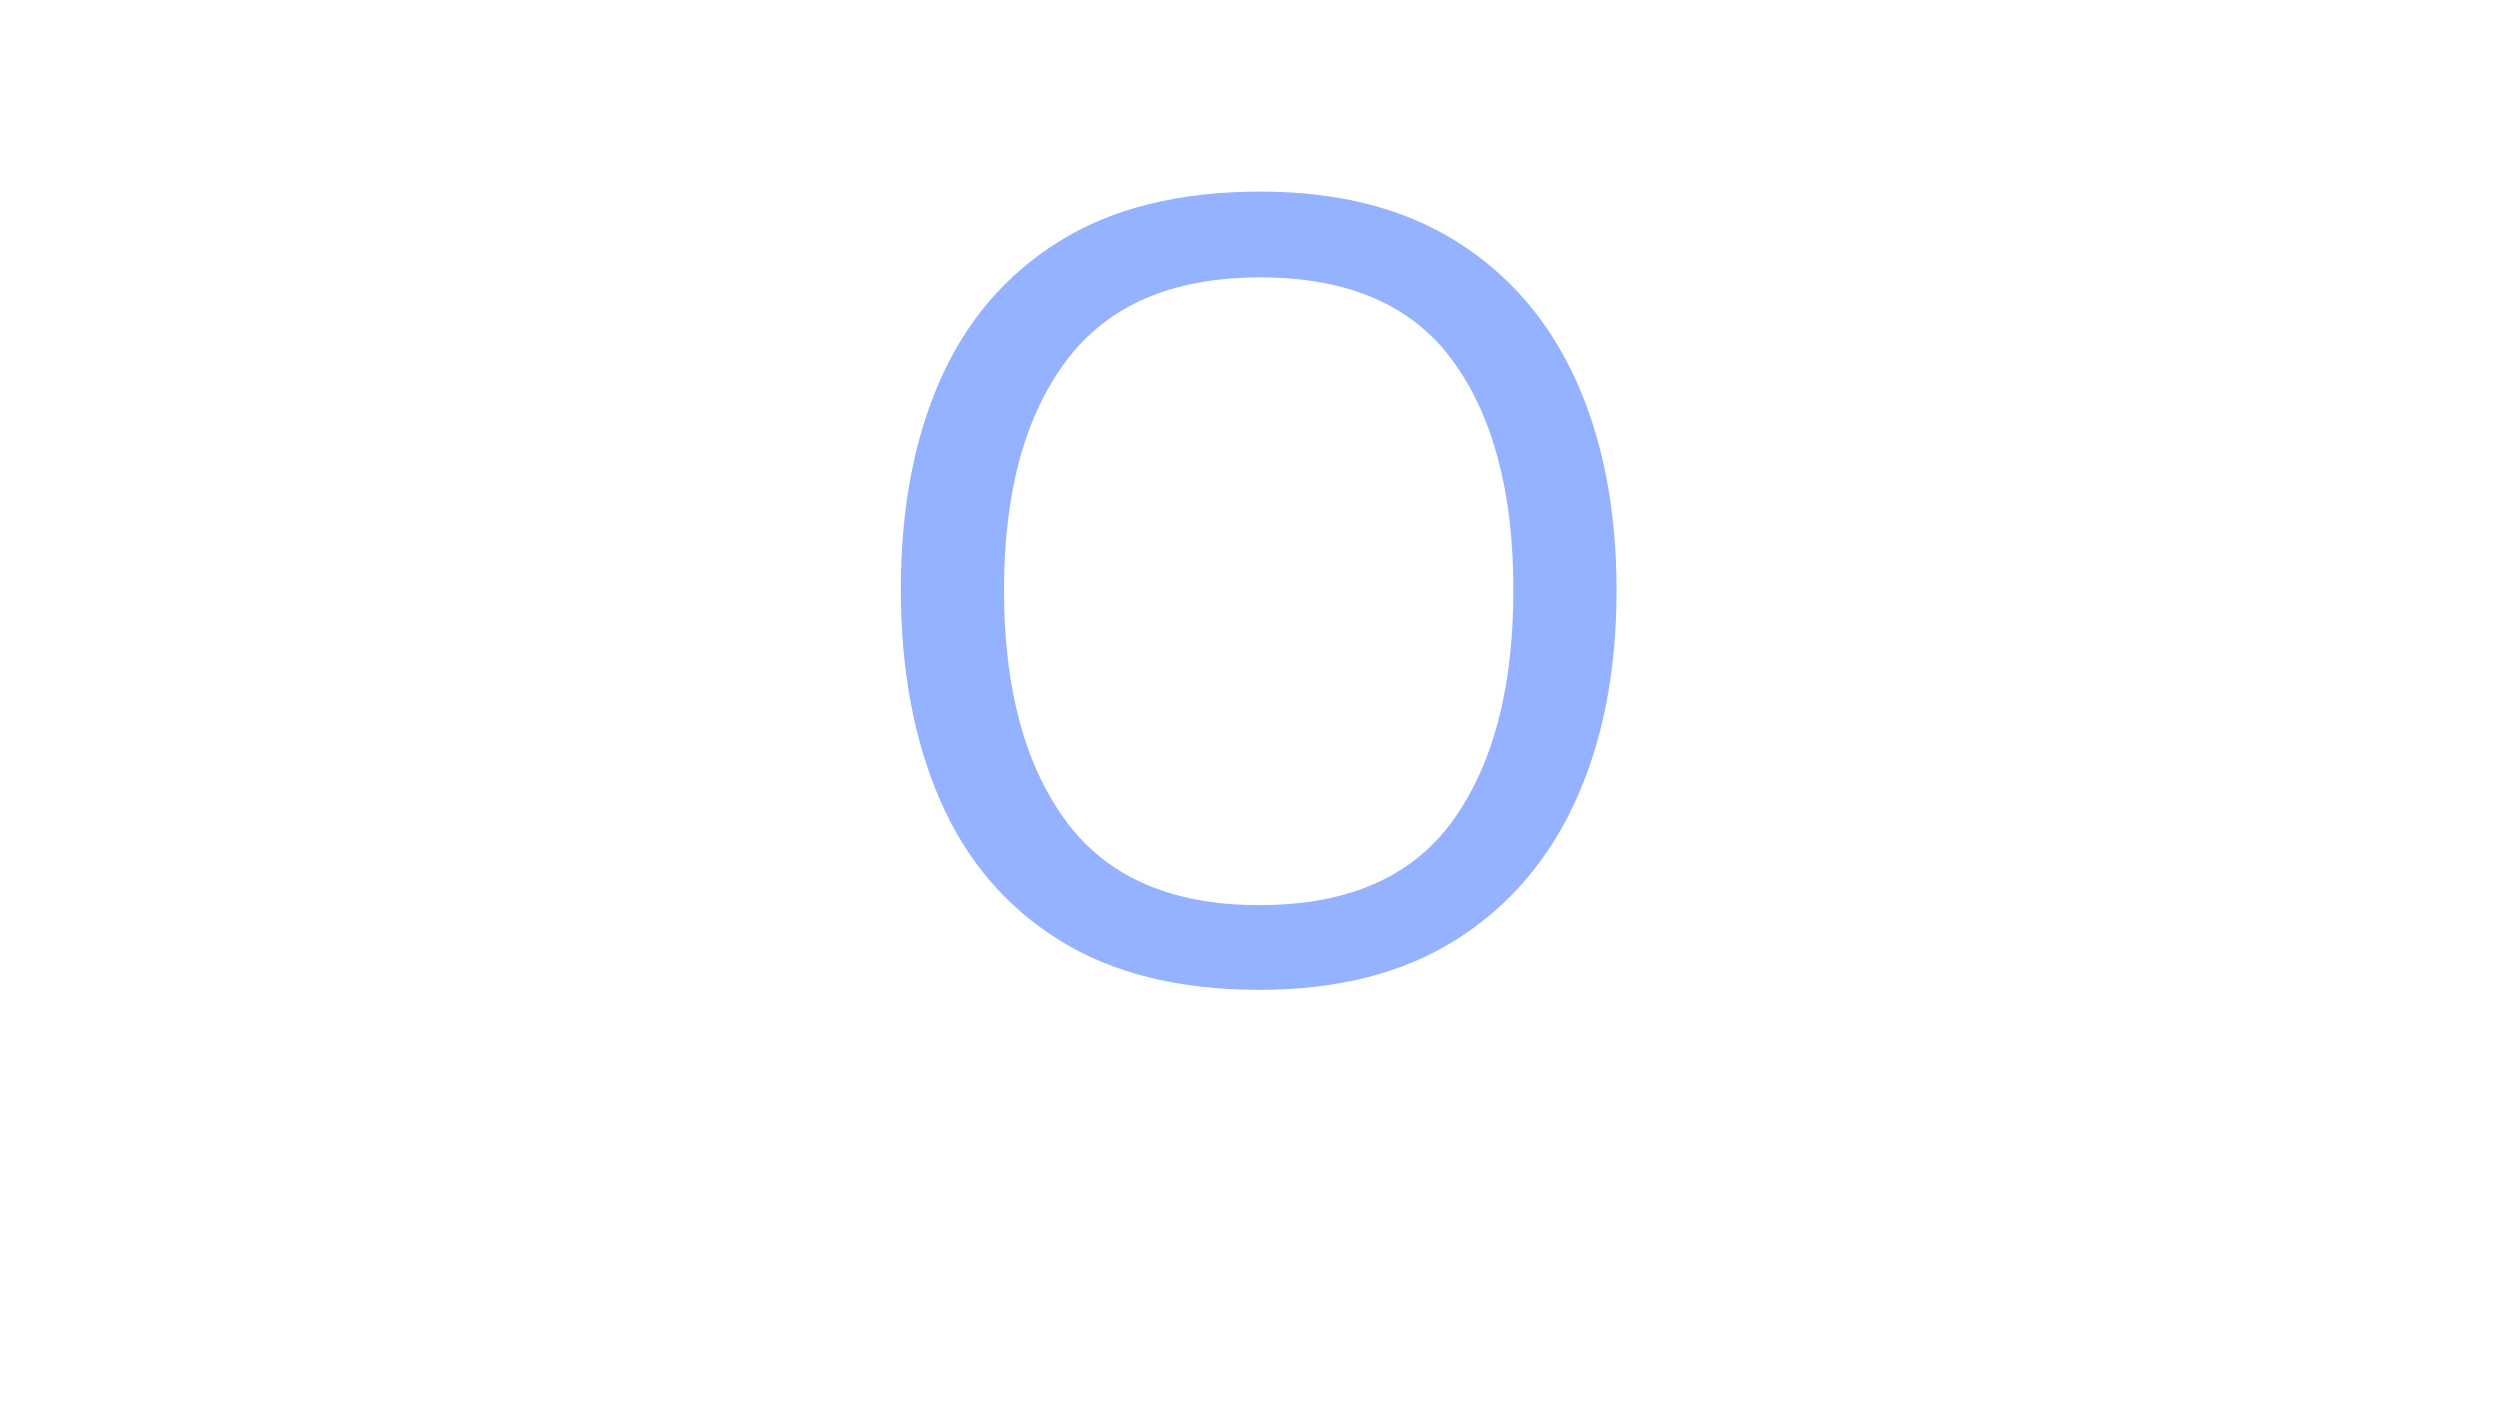
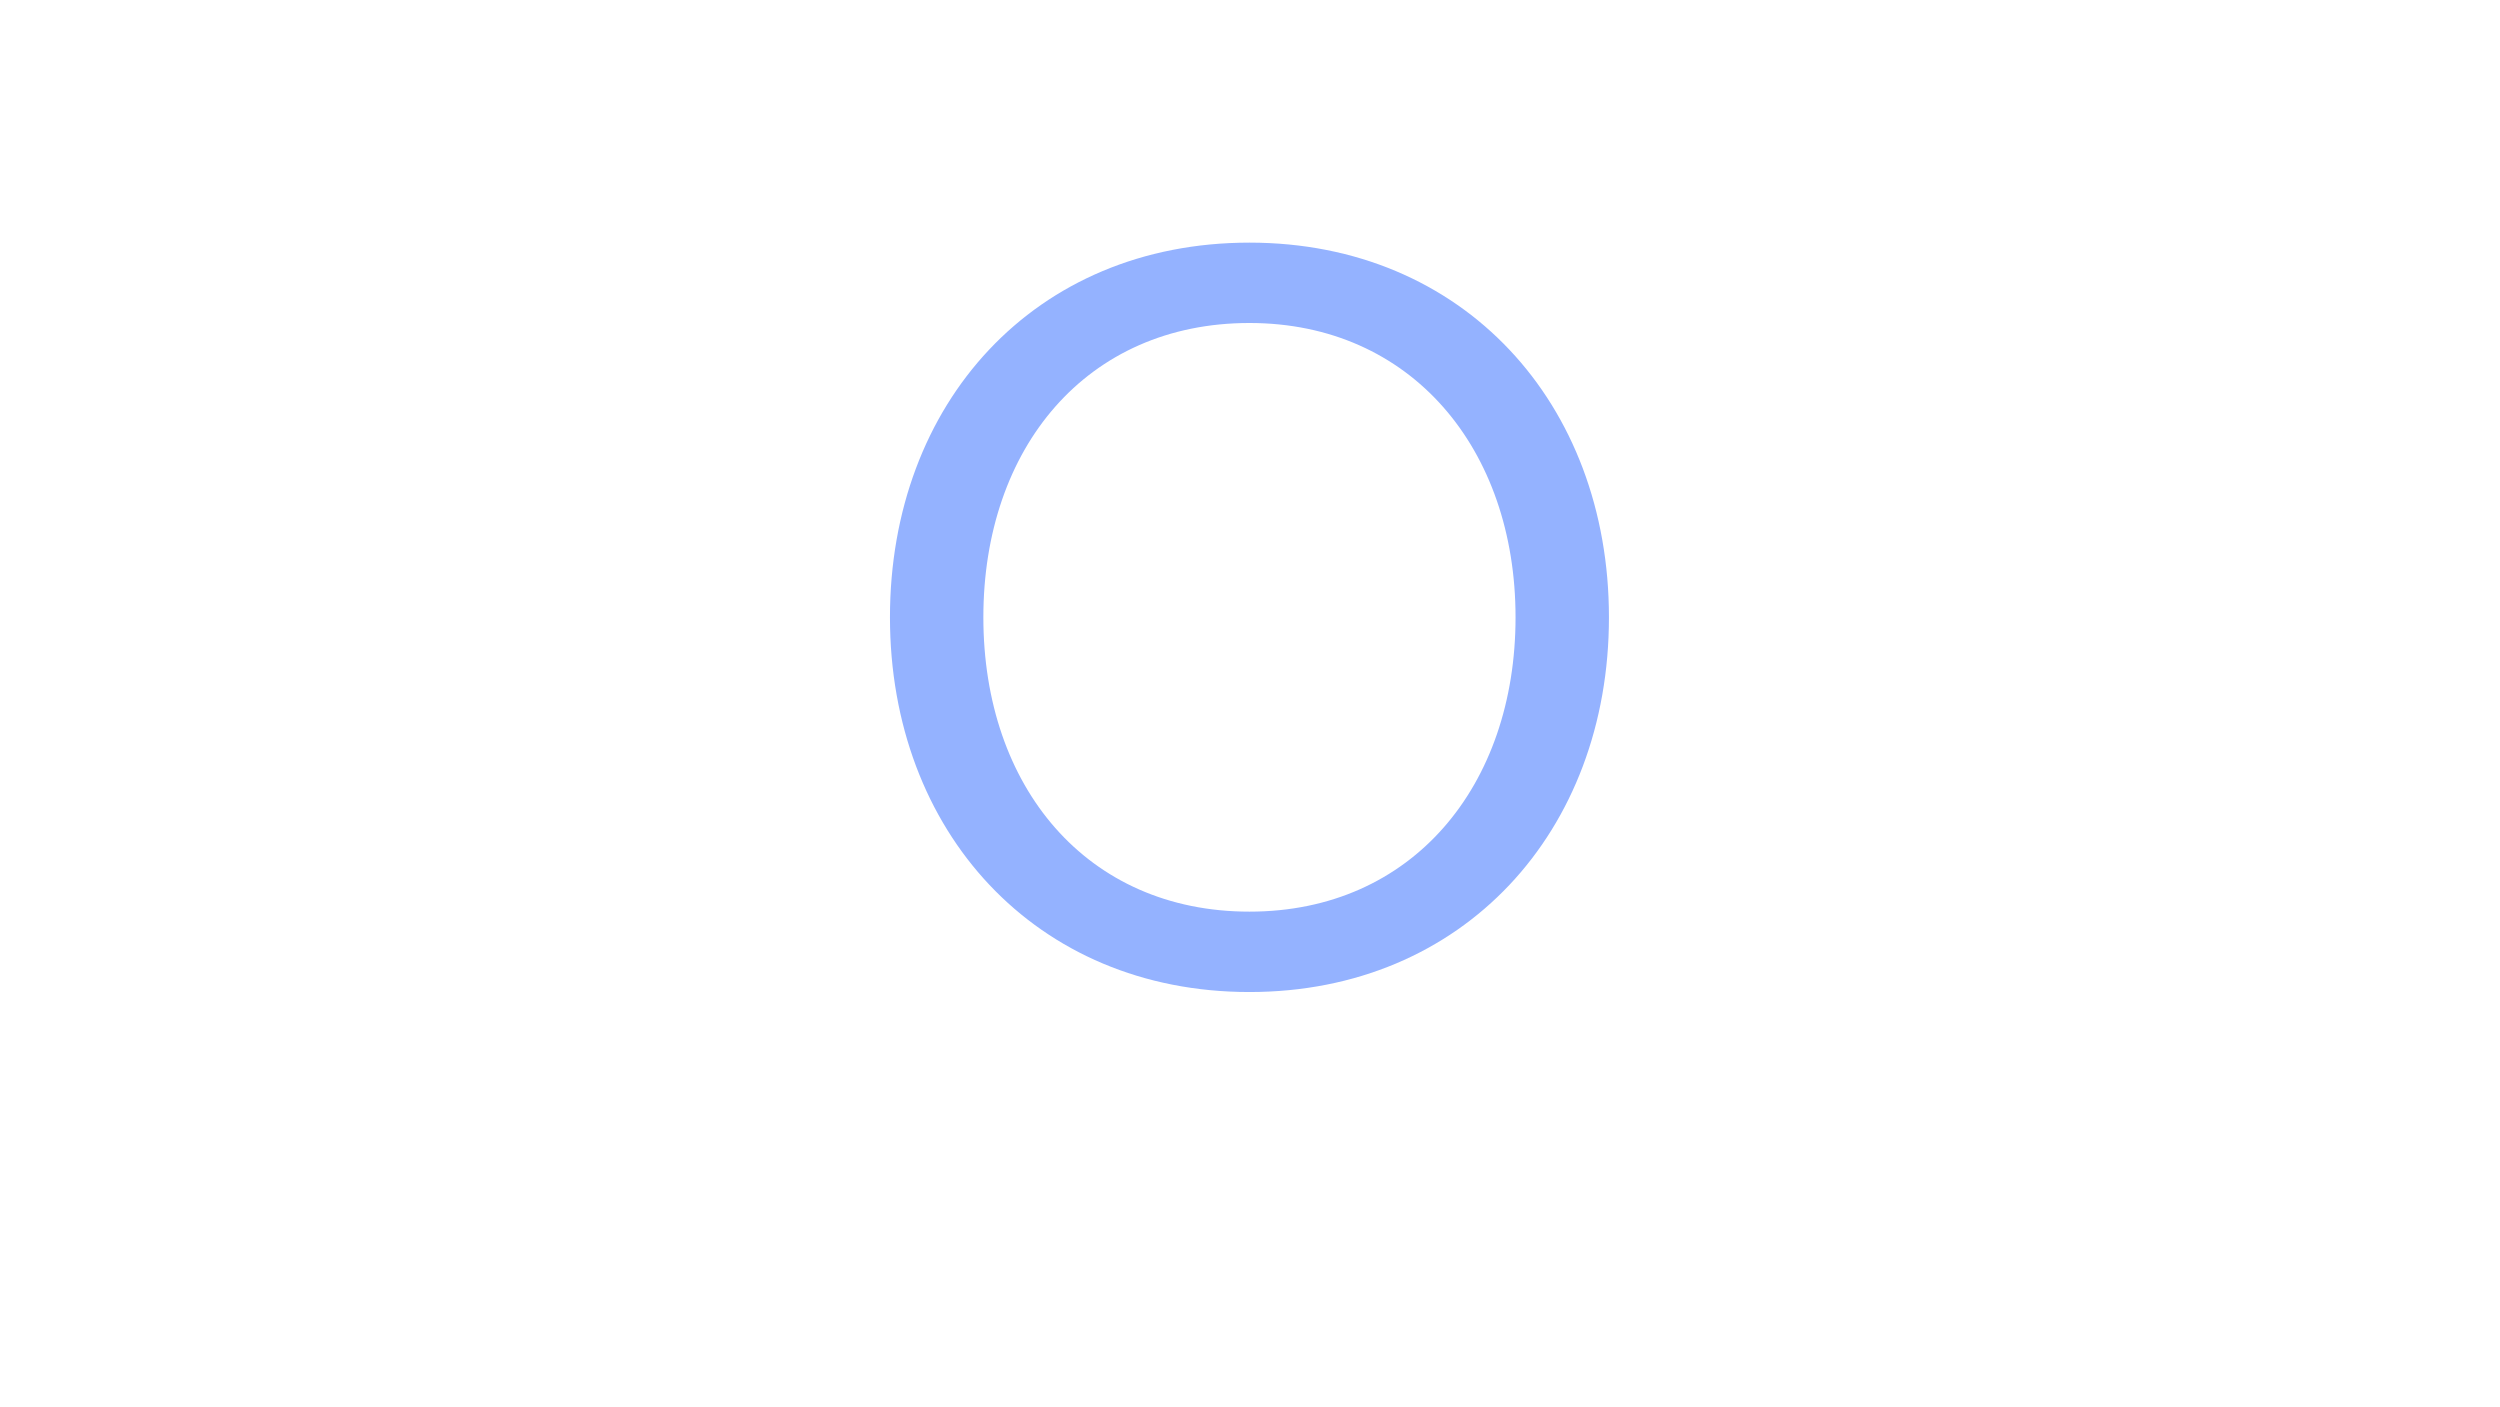
<svg xmlns="http://www.w3.org/2000/svg" id="Layer_1" data-name="Layer 1" viewBox="0 0 1920 1080">
  <defs>
    <style>
      .cls-1 {
        fill: #94b2ff;
-         font-family: ProximaNova-Regular, 'Proxima Nova';
-         font-size: 834.1px;
+         stroke-width: 0px;
      }
    </style>
  </defs>
-   <text class="cls-1" transform="translate(640.96 751.86)">
-     <tspan x="0" y="0">O</tspan>
-   </text>
+   <path class="cls-1" d="M959.58,186.34c164.32,0,276.09,123.45,276.09,287.77s-111.77,287.77-276.09,287.77-276.09-123.45-276.09-287.77,110.94-287.77,276.09-287.77ZM959.58,248.06c-125.12,0-204.36,95.92-204.36,226.04s79.24,226.04,204.36,226.04,204.36-96.76,204.36-226.04-80.07-226.04-204.36-226.04Z" />
</svg>
